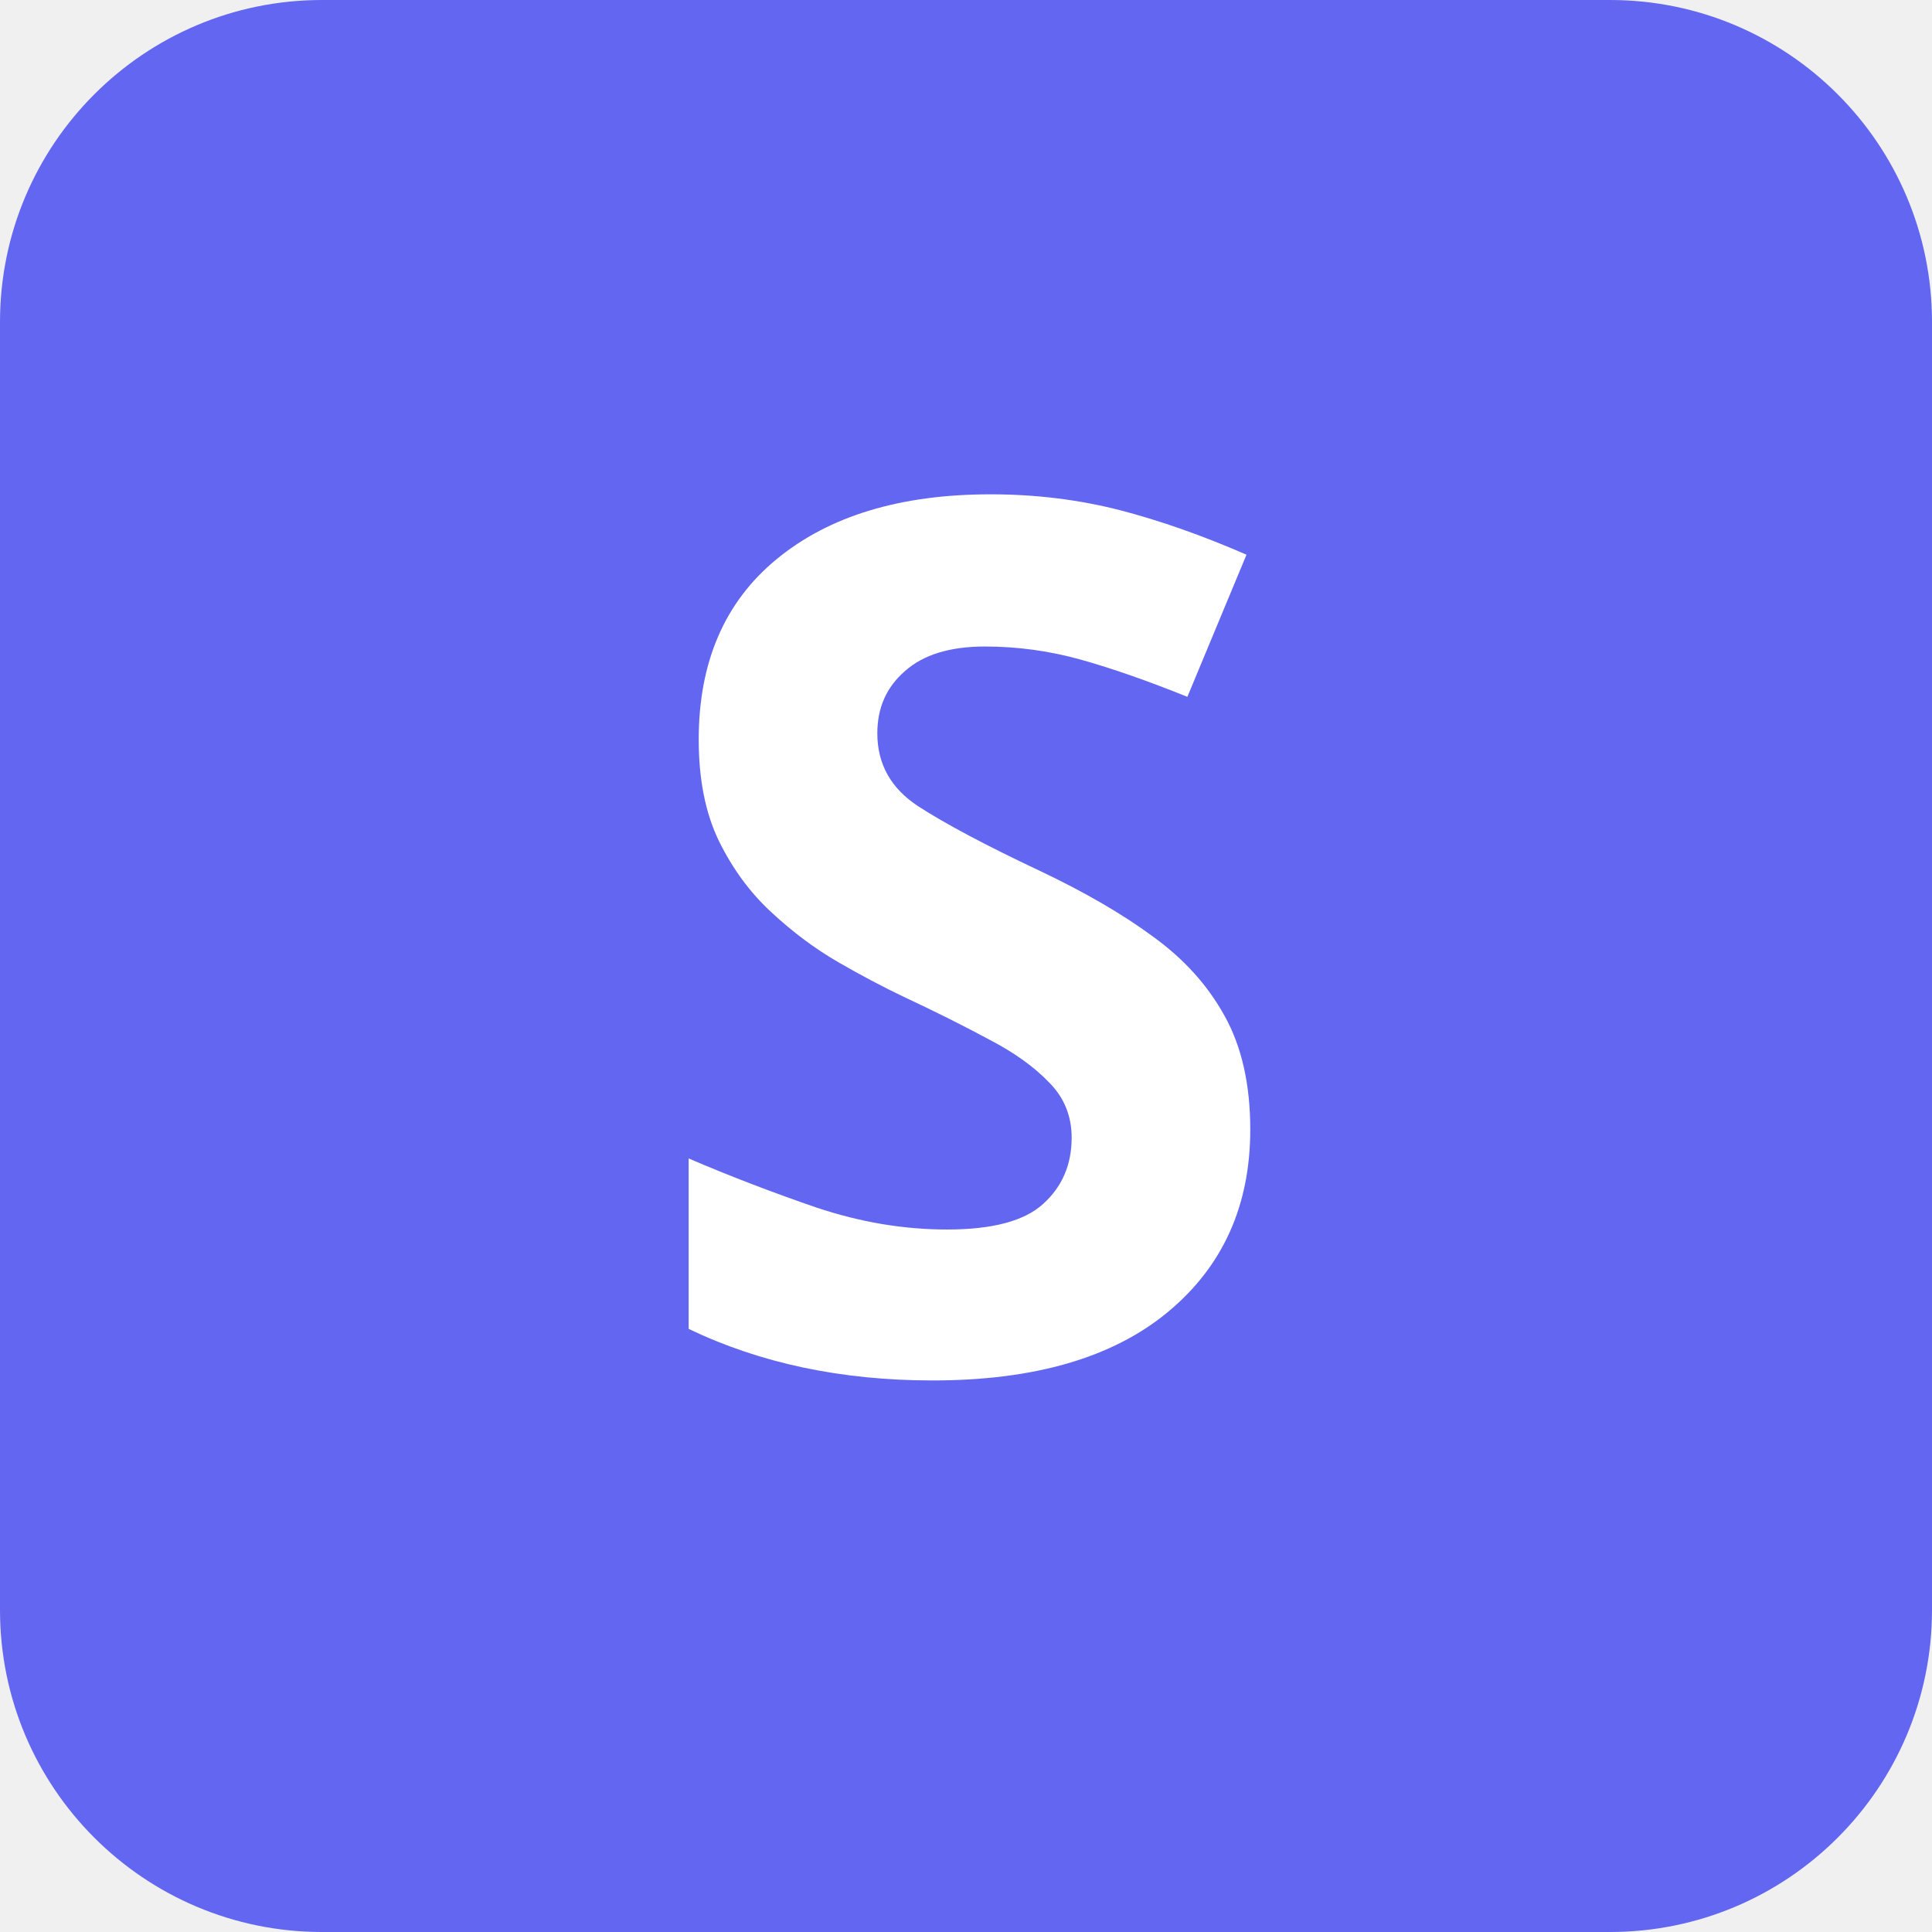
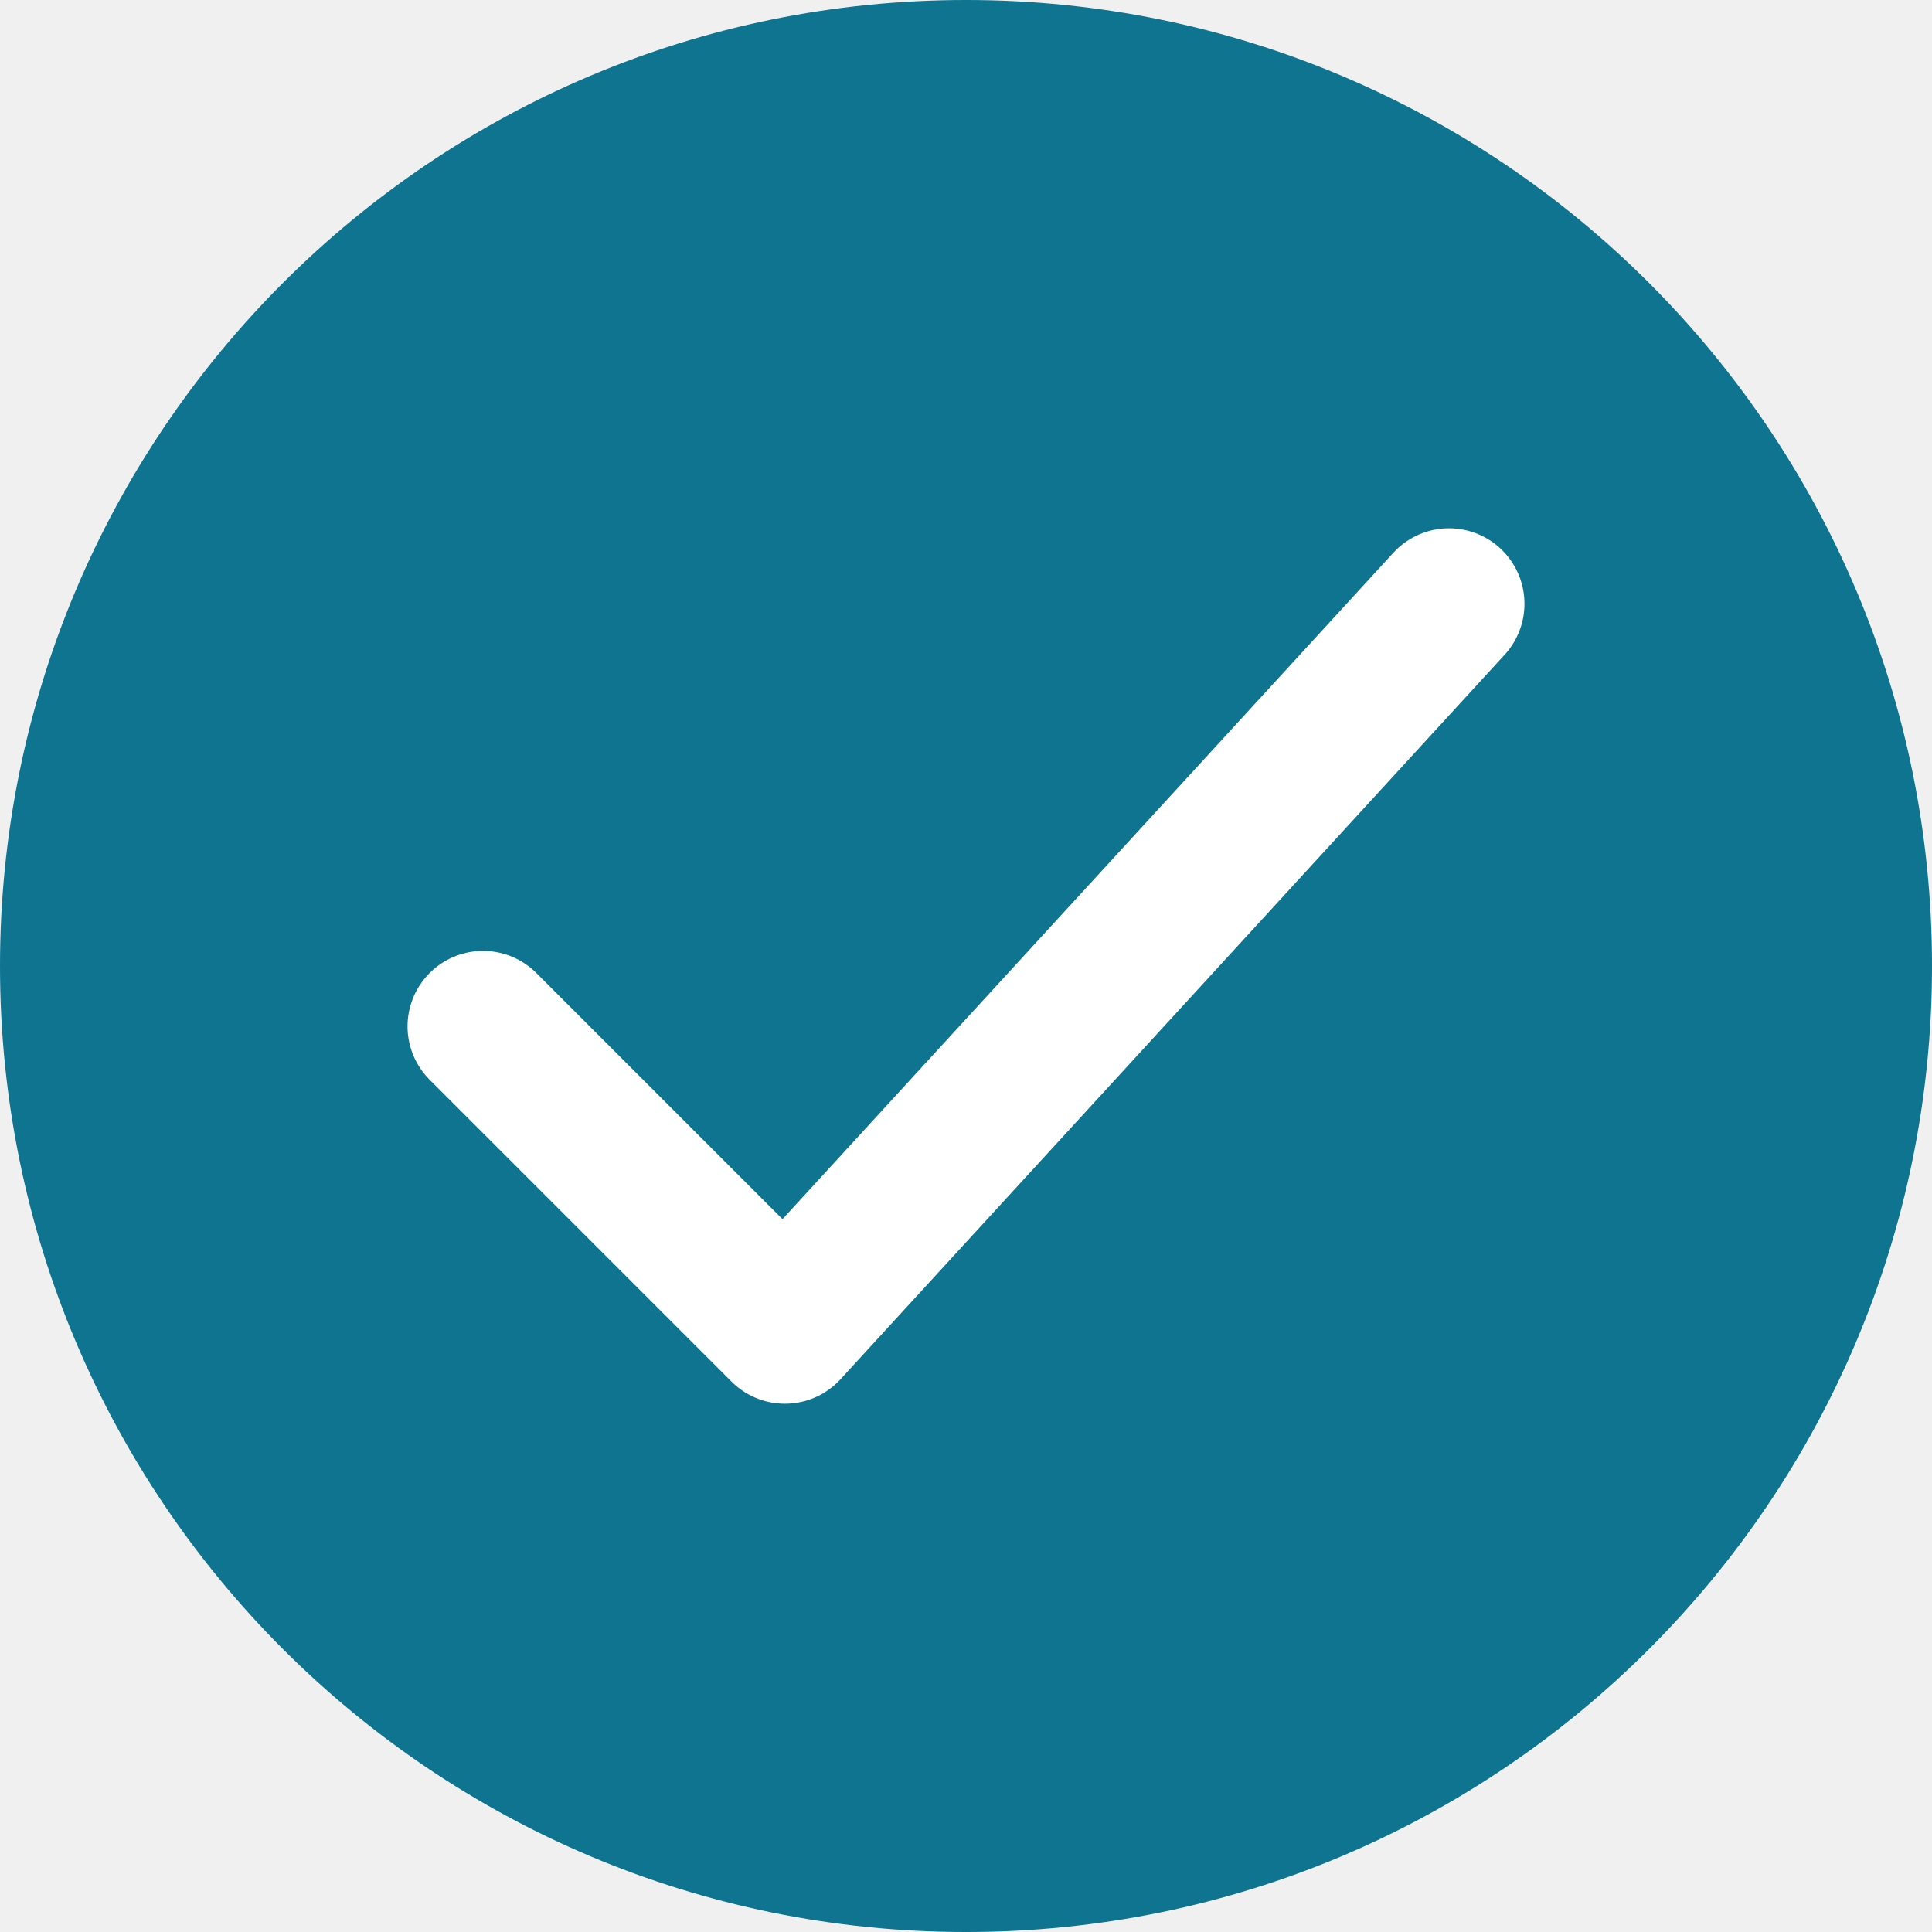
- <svg xmlns="http://www.w3.org/2000/svg" width="48" height="48" viewBox="0 0 48 48">
-   <rect width="48" height="48" rx="8" fill="#6366f1" />
-   <text x="24" y="34" text-anchor="middle" font-size="30" font-weight="bold" fill="white" font-family="sans-serif">S</text>
+ <svg xmlns="http://www.w3.org/2000/svg" viewBox="0 0 32 32" width="48" height="48">
+   <circle cx="16" cy="16" r="16" fill="#0e7490" />
+   <path d="M8 17L13 22L24 10" stroke="#ffffff" stroke-width="2.5" stroke-linecap="round" stroke-linejoin="round" fill="none" />
</svg>
